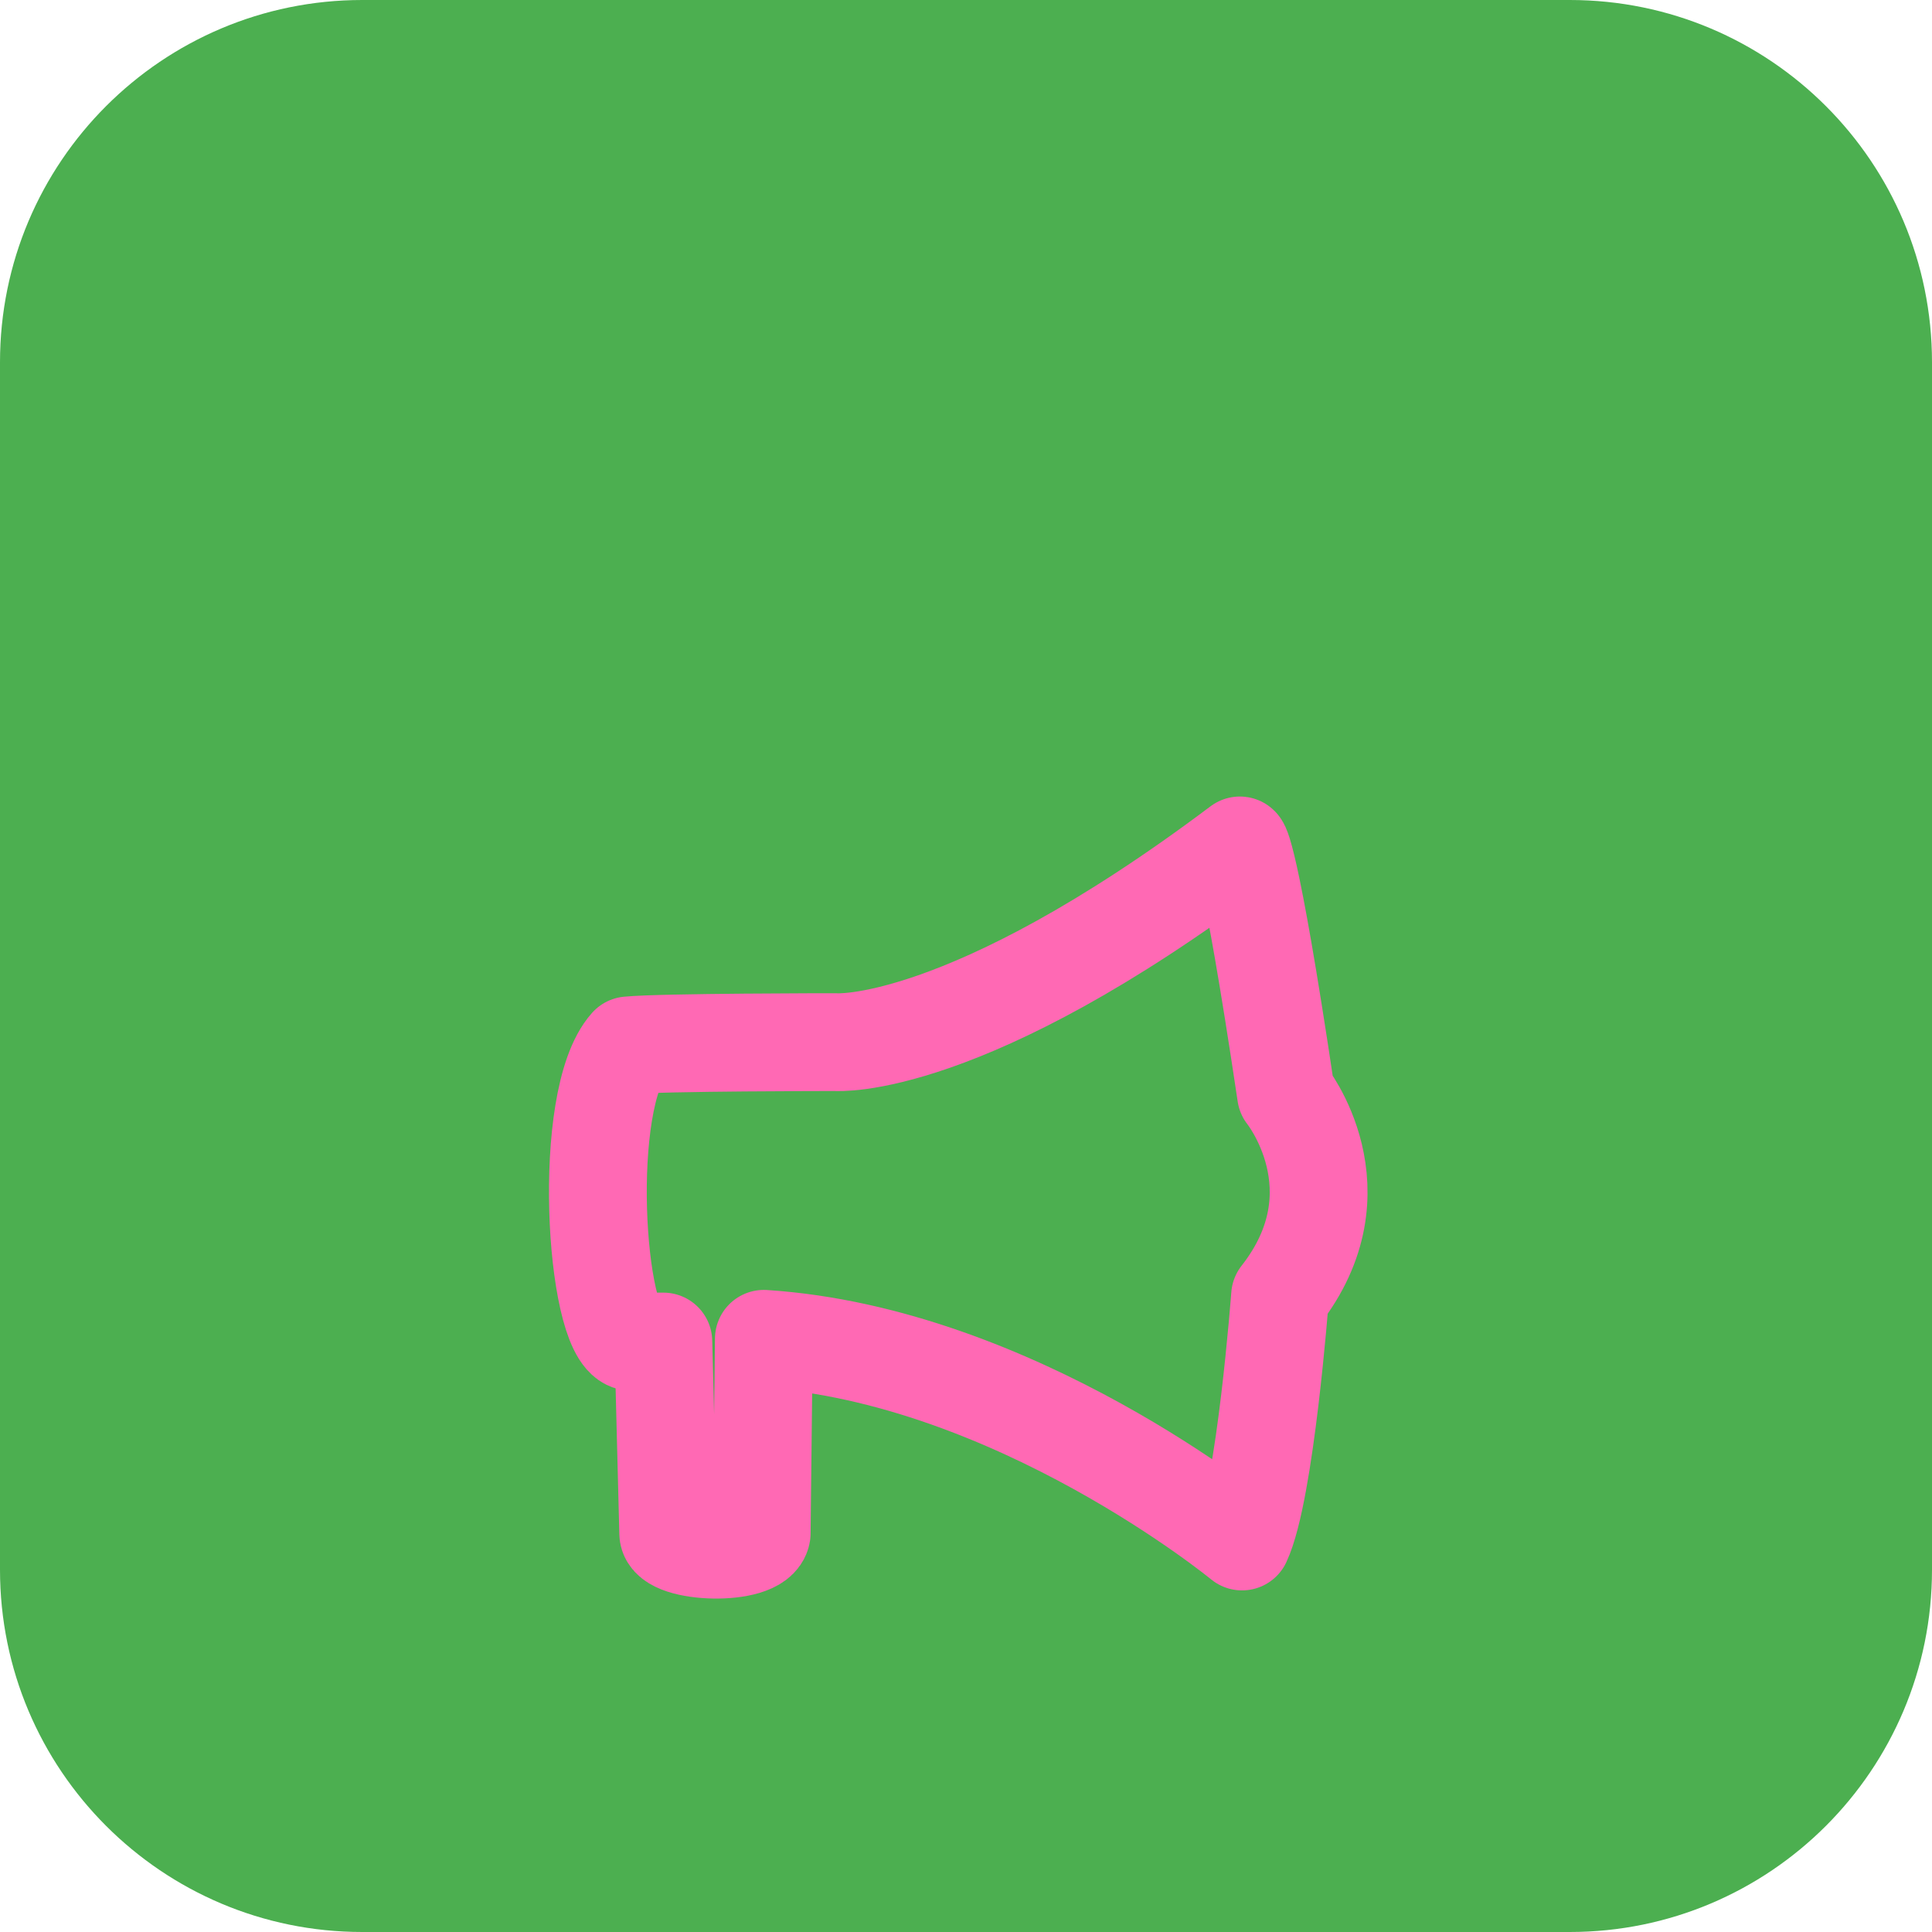
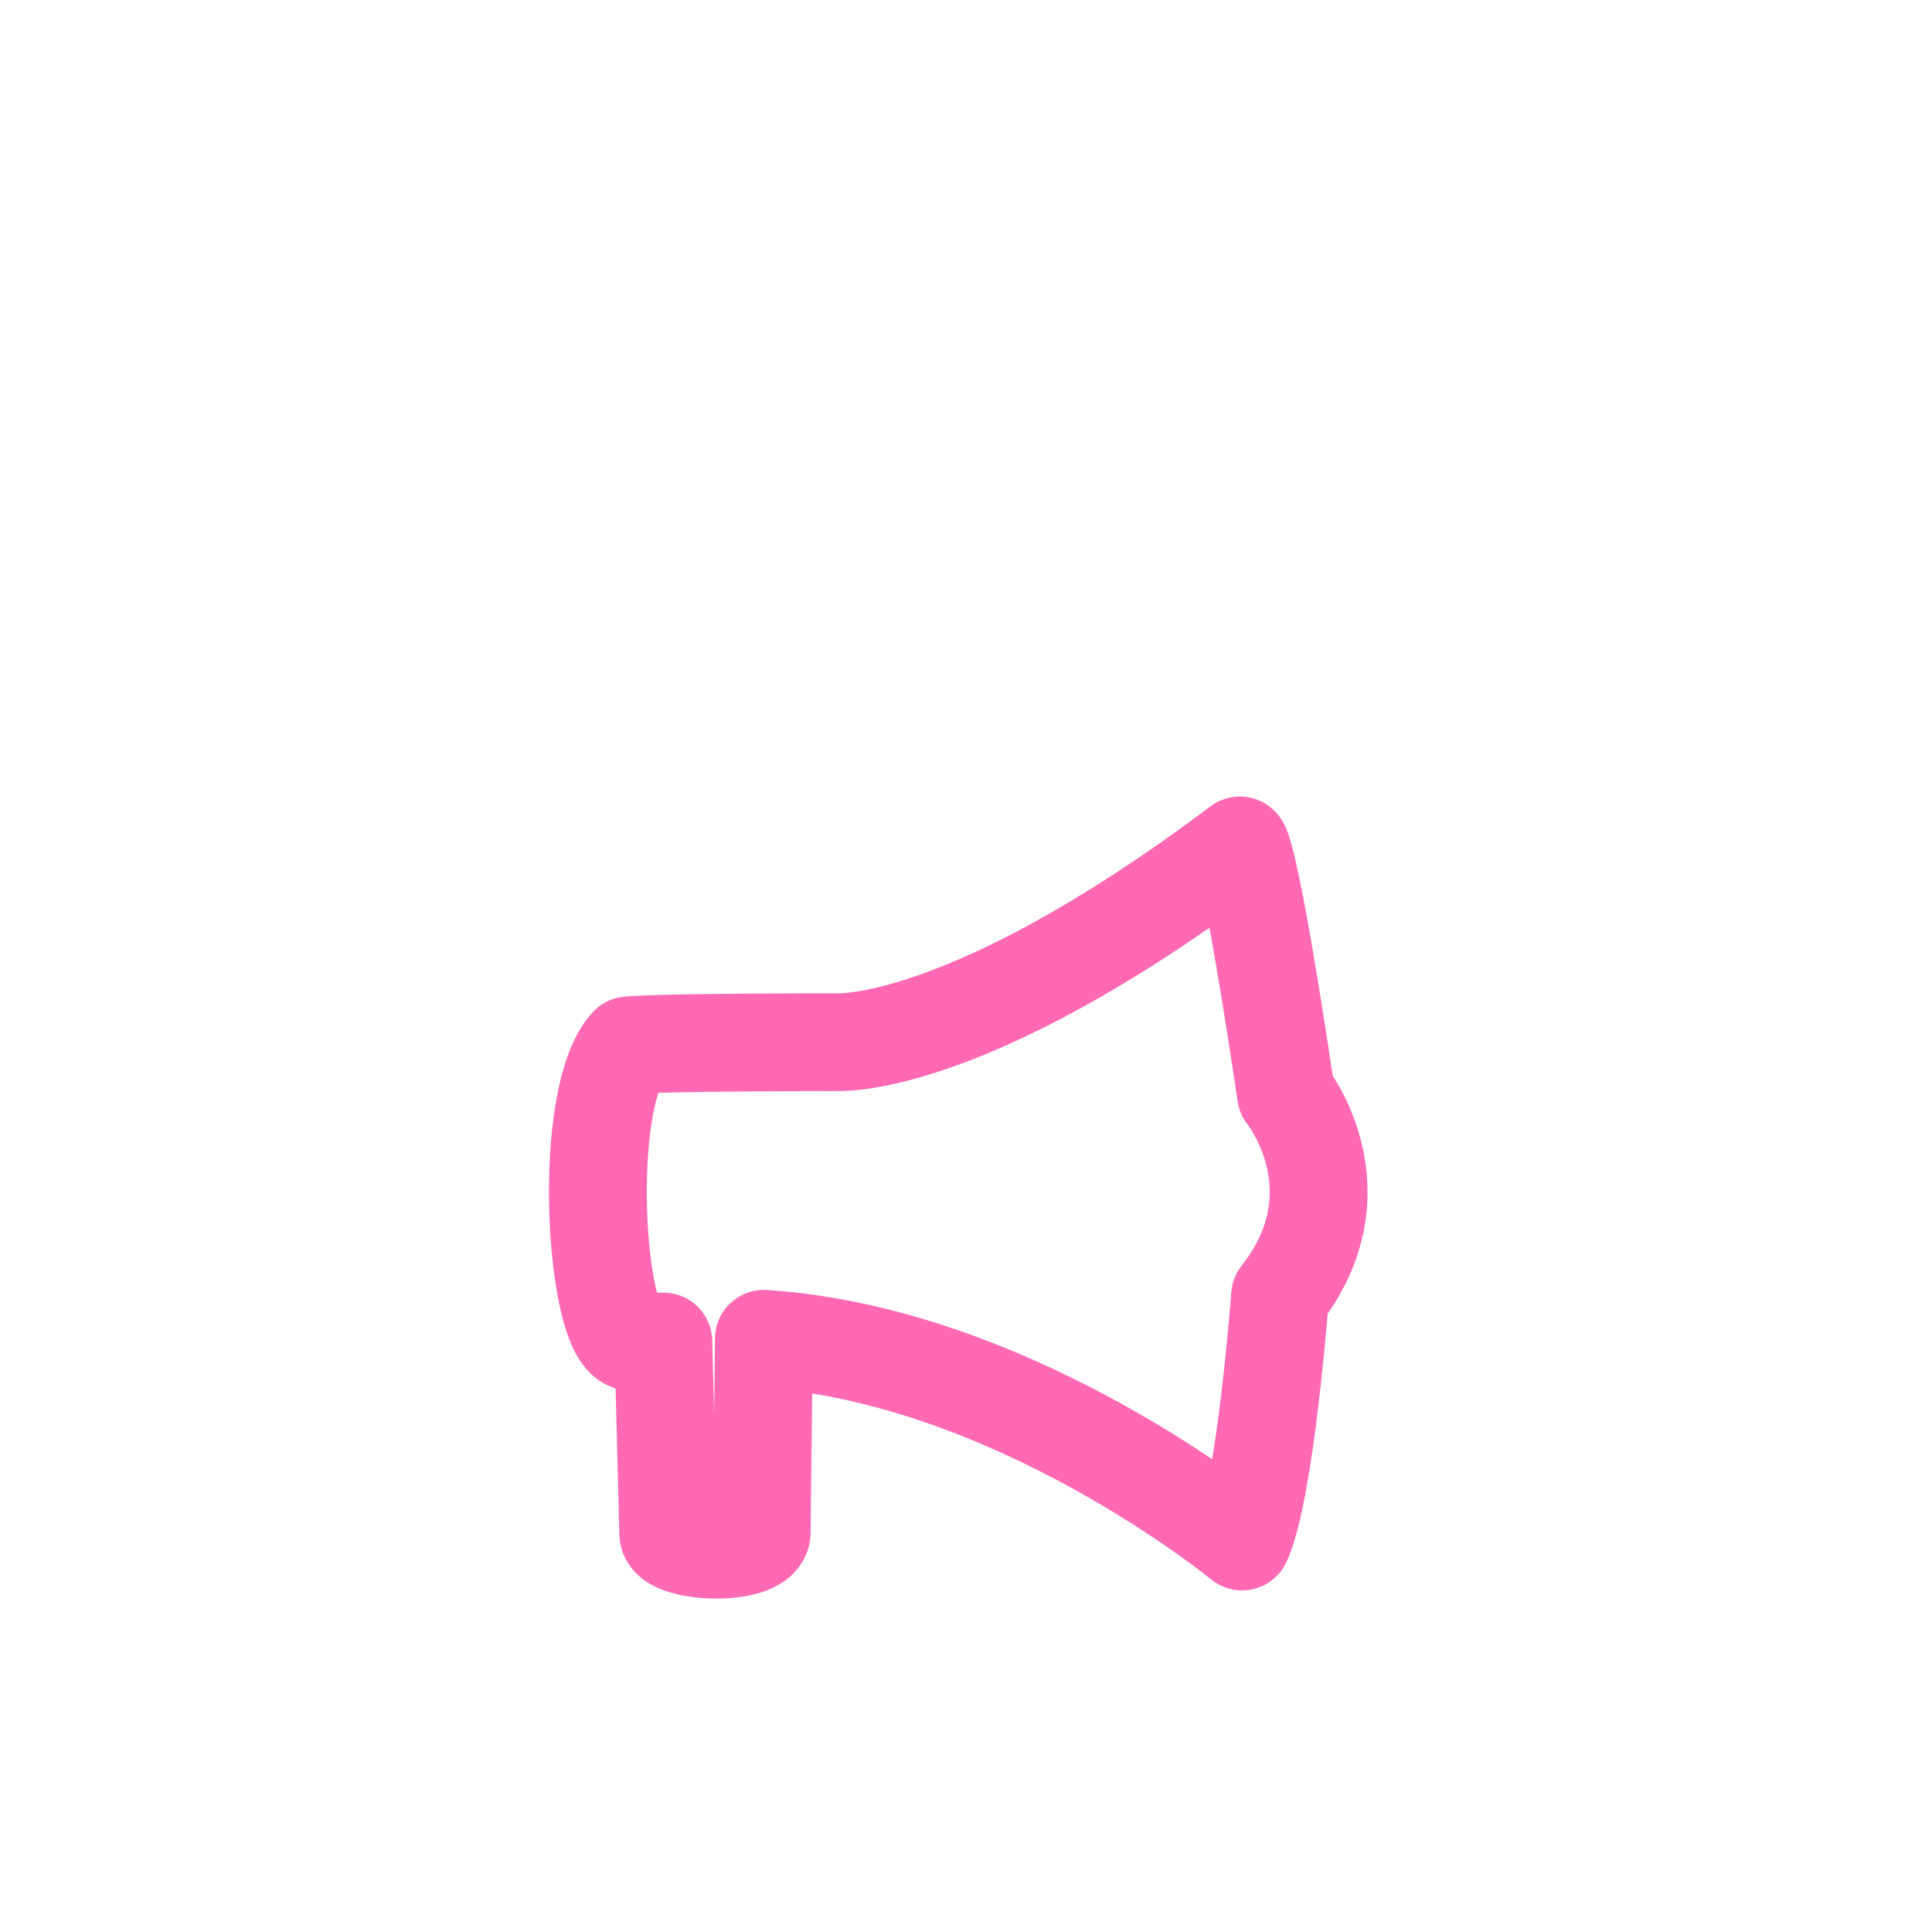
<svg xmlns="http://www.w3.org/2000/svg" viewBox="0 0 32 32" width="32" height="32">
-   <rect width="32" height="32" fill="#4CAF50" rx="6" />
  <g transform="translate(7, 8) scale(0.9)">
    <path style="fill:none;stroke:#FF69B4;stroke-width:1.8;stroke-linecap:round;stroke-linejoin:round;" d="M 4.43,15.8 H 3.81 c -0.64,-0.19 -0.9,-4.46 -0.02,-5.45 0.61,-0.06 3.81,-0.06 3.81,-0.06 0,0 2.37,0.19 7.44,-3.62 0,0 0.17,0.02 0.85,4.58 0,0 1.42,1.76 -0.11,3.71 0,0 -0.27,3.6 -0.7,4.52 0,0 -4.17,-3.43 -8.8,-3.73 l -0.04,3.58 c -0.07,0.43 -1.71,0.37 -1.72,0 z" />
  </g>
</svg>
